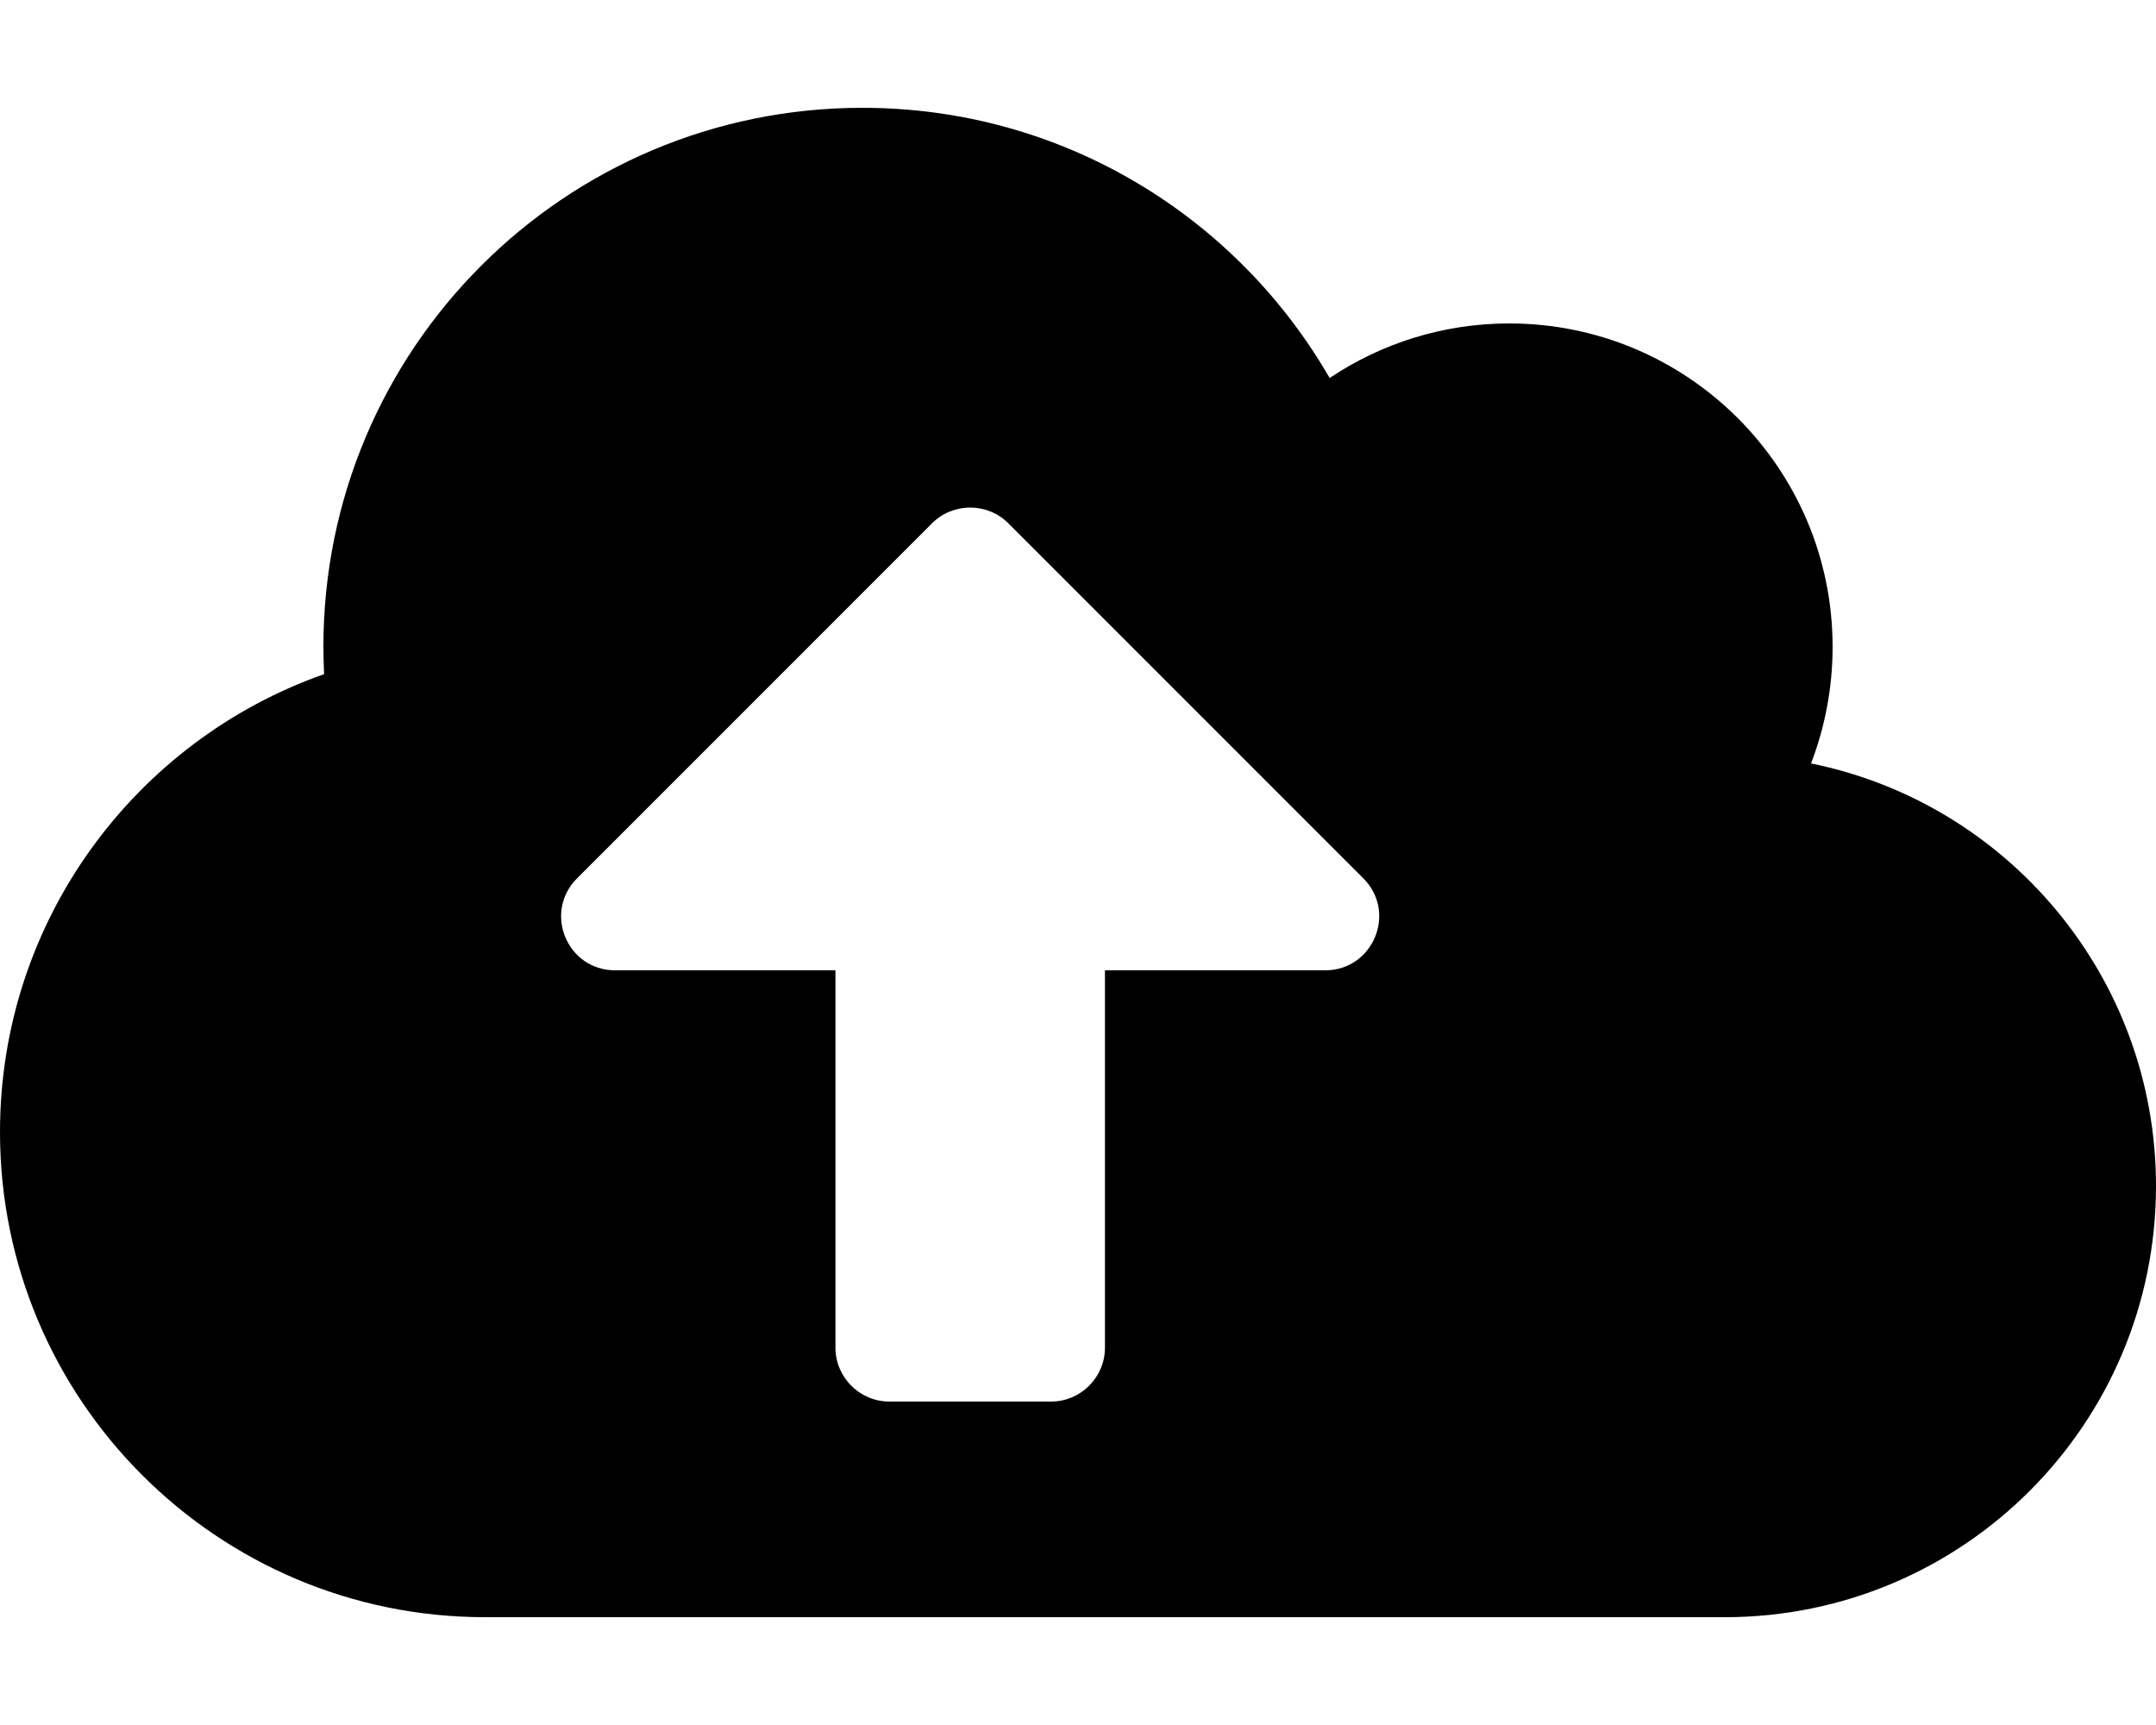
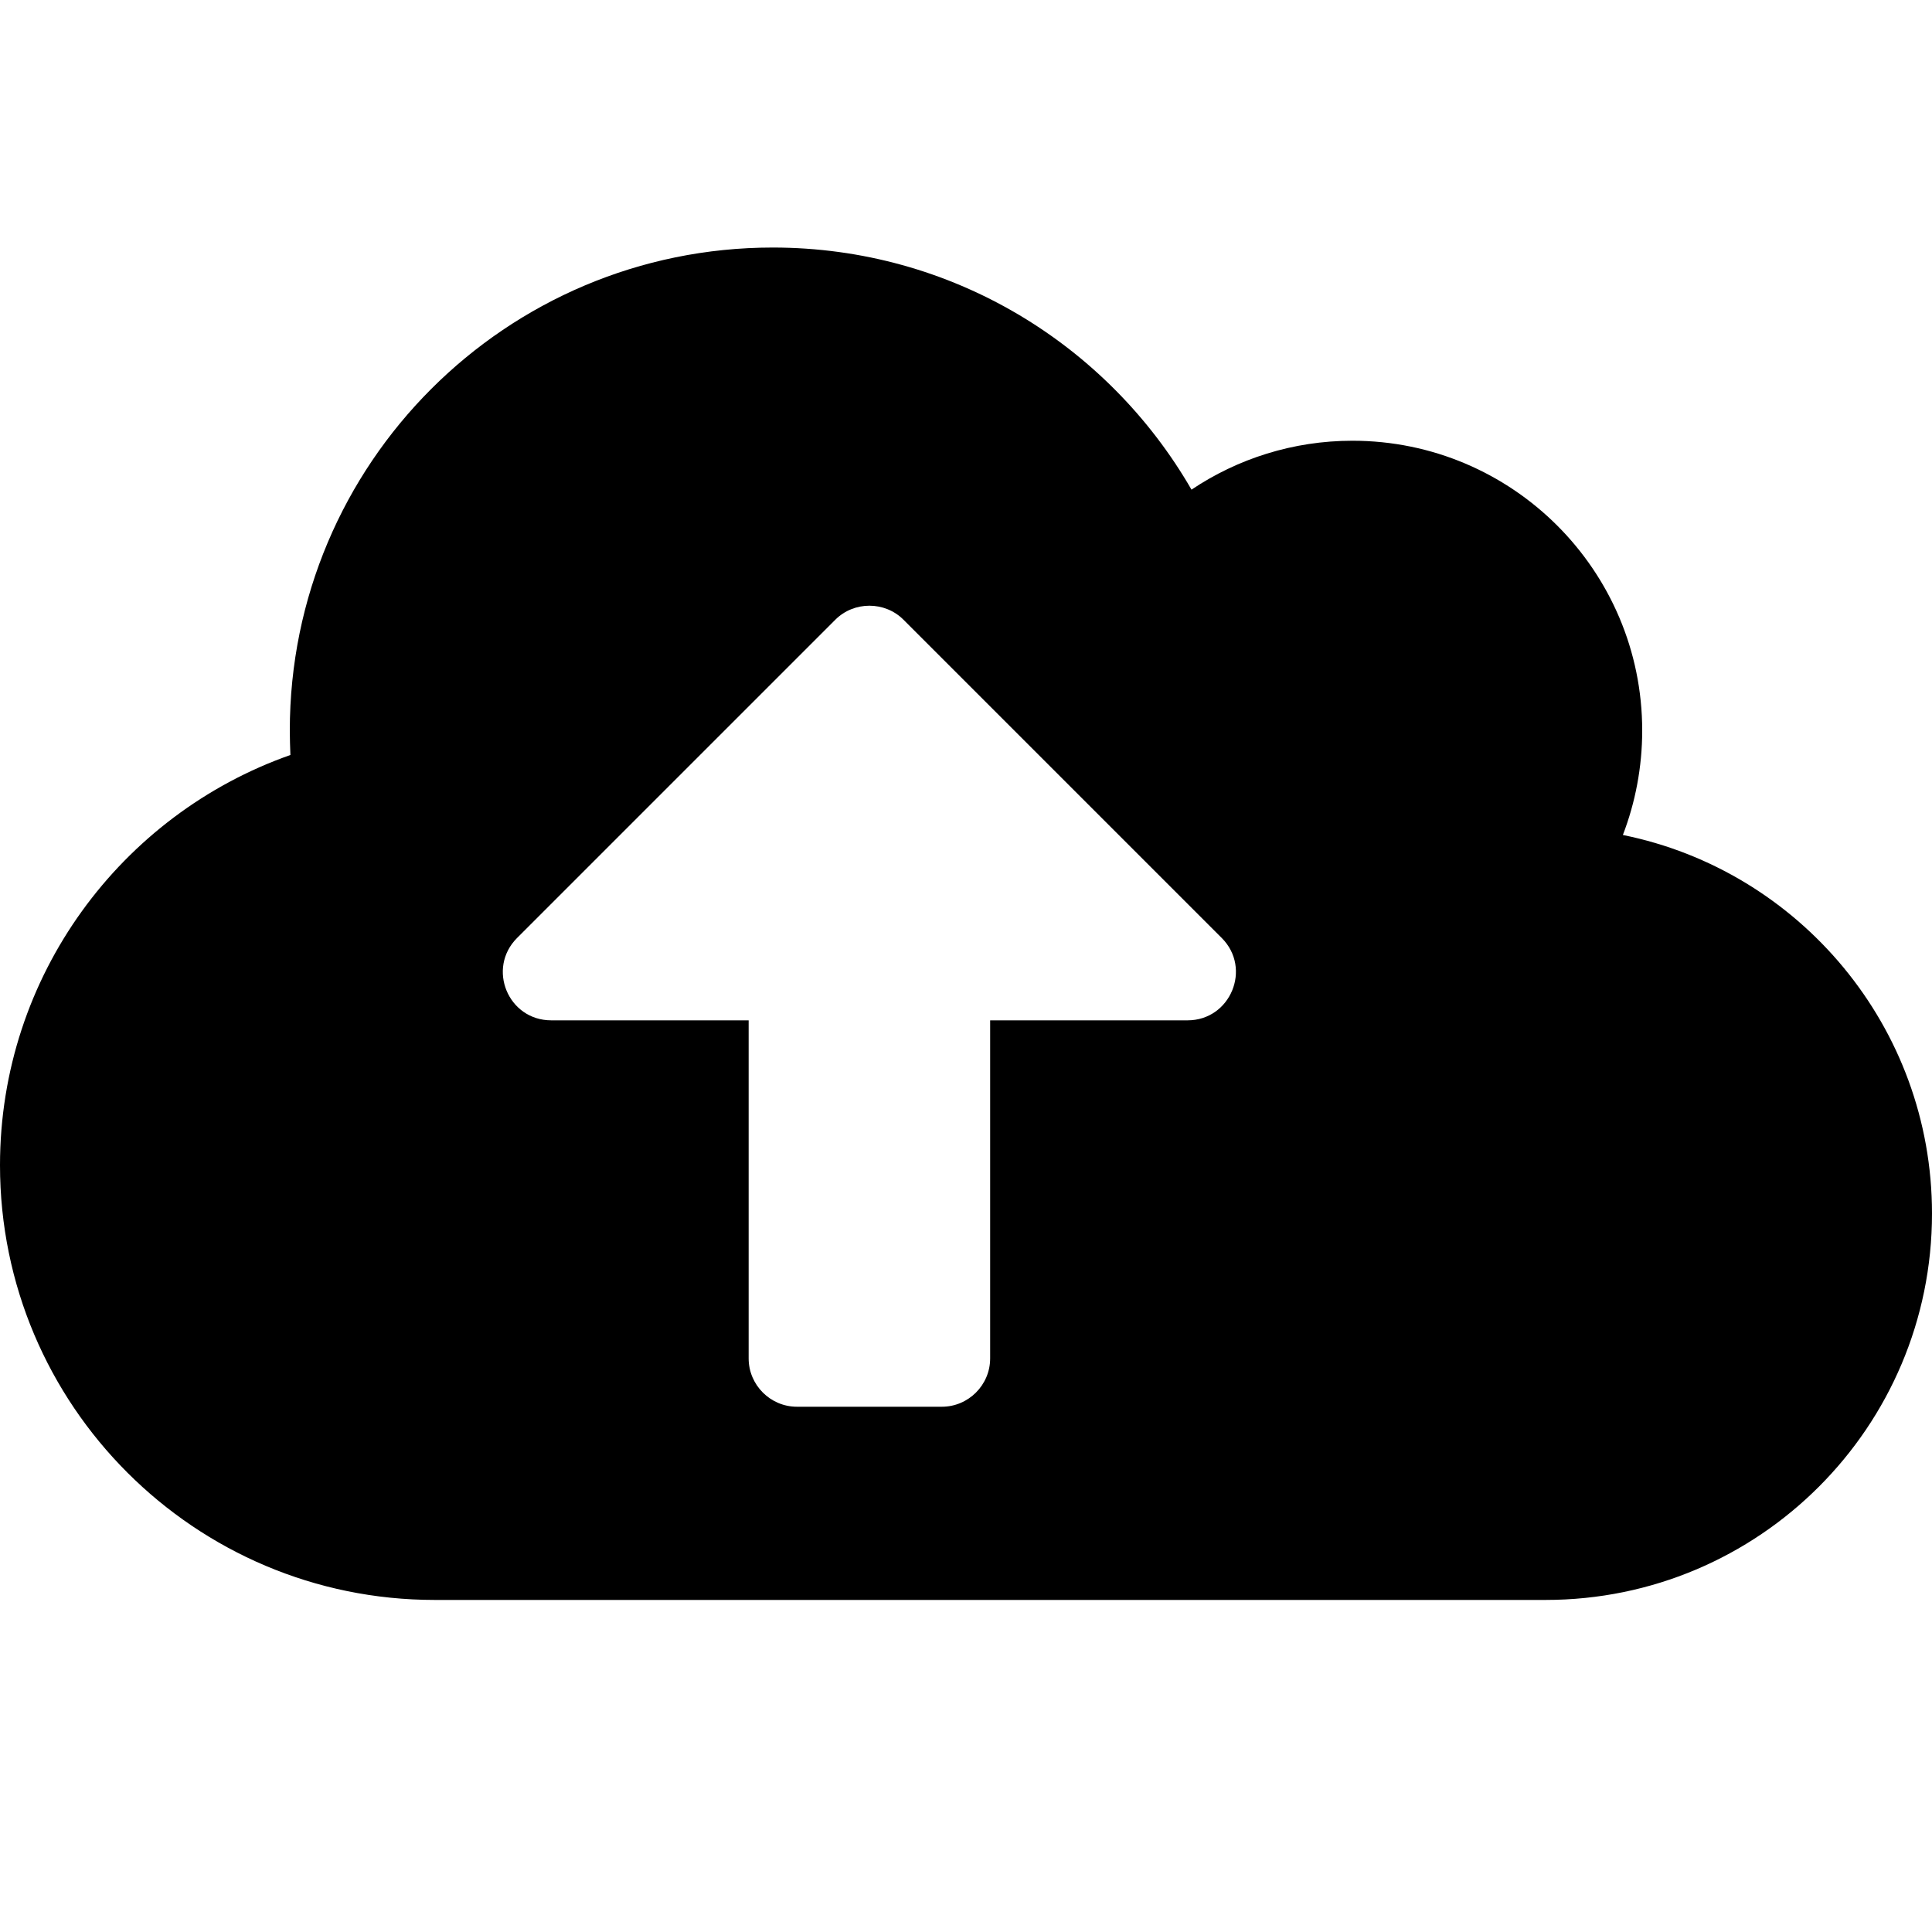
- <svg xmlns="http://www.w3.org/2000/svg" viewBox="0 0 640 512">
+ <svg xmlns="http://www.w3.org/2000/svg" viewBox="0 -50 640 640">
  <path d="M537.6 226.6c4.1-10.7 6.4-22.4 6.4-34.6 0-53-43-96-96-96-19.7 0-38.1 6-53.3 16.2C367 64.2 315.3 32 256 32c-88.4 0-160 71.6-160 160 0 2.7.1 5.4.2 8.1C40.2 219.8 0 273.2 0 336c0 79.5 64.5 144 144 144h368c70.7 0 128-57.3 128-128 0-61.9-44-113.6-102.4-125.4zM393.4 288H328v112c0 8.8-7.2 16-16 16h-48c-8.8 0-16-7.2-16-16V288h-65.4c-14.3 0-21.4-17.2-11.3-27.3l105.4-105.4c6.2-6.2 16.4-6.2 22.6 0l105.4 105.4c10.1 10.1 2.9 27.3-11.3 27.3z" />
</svg>
